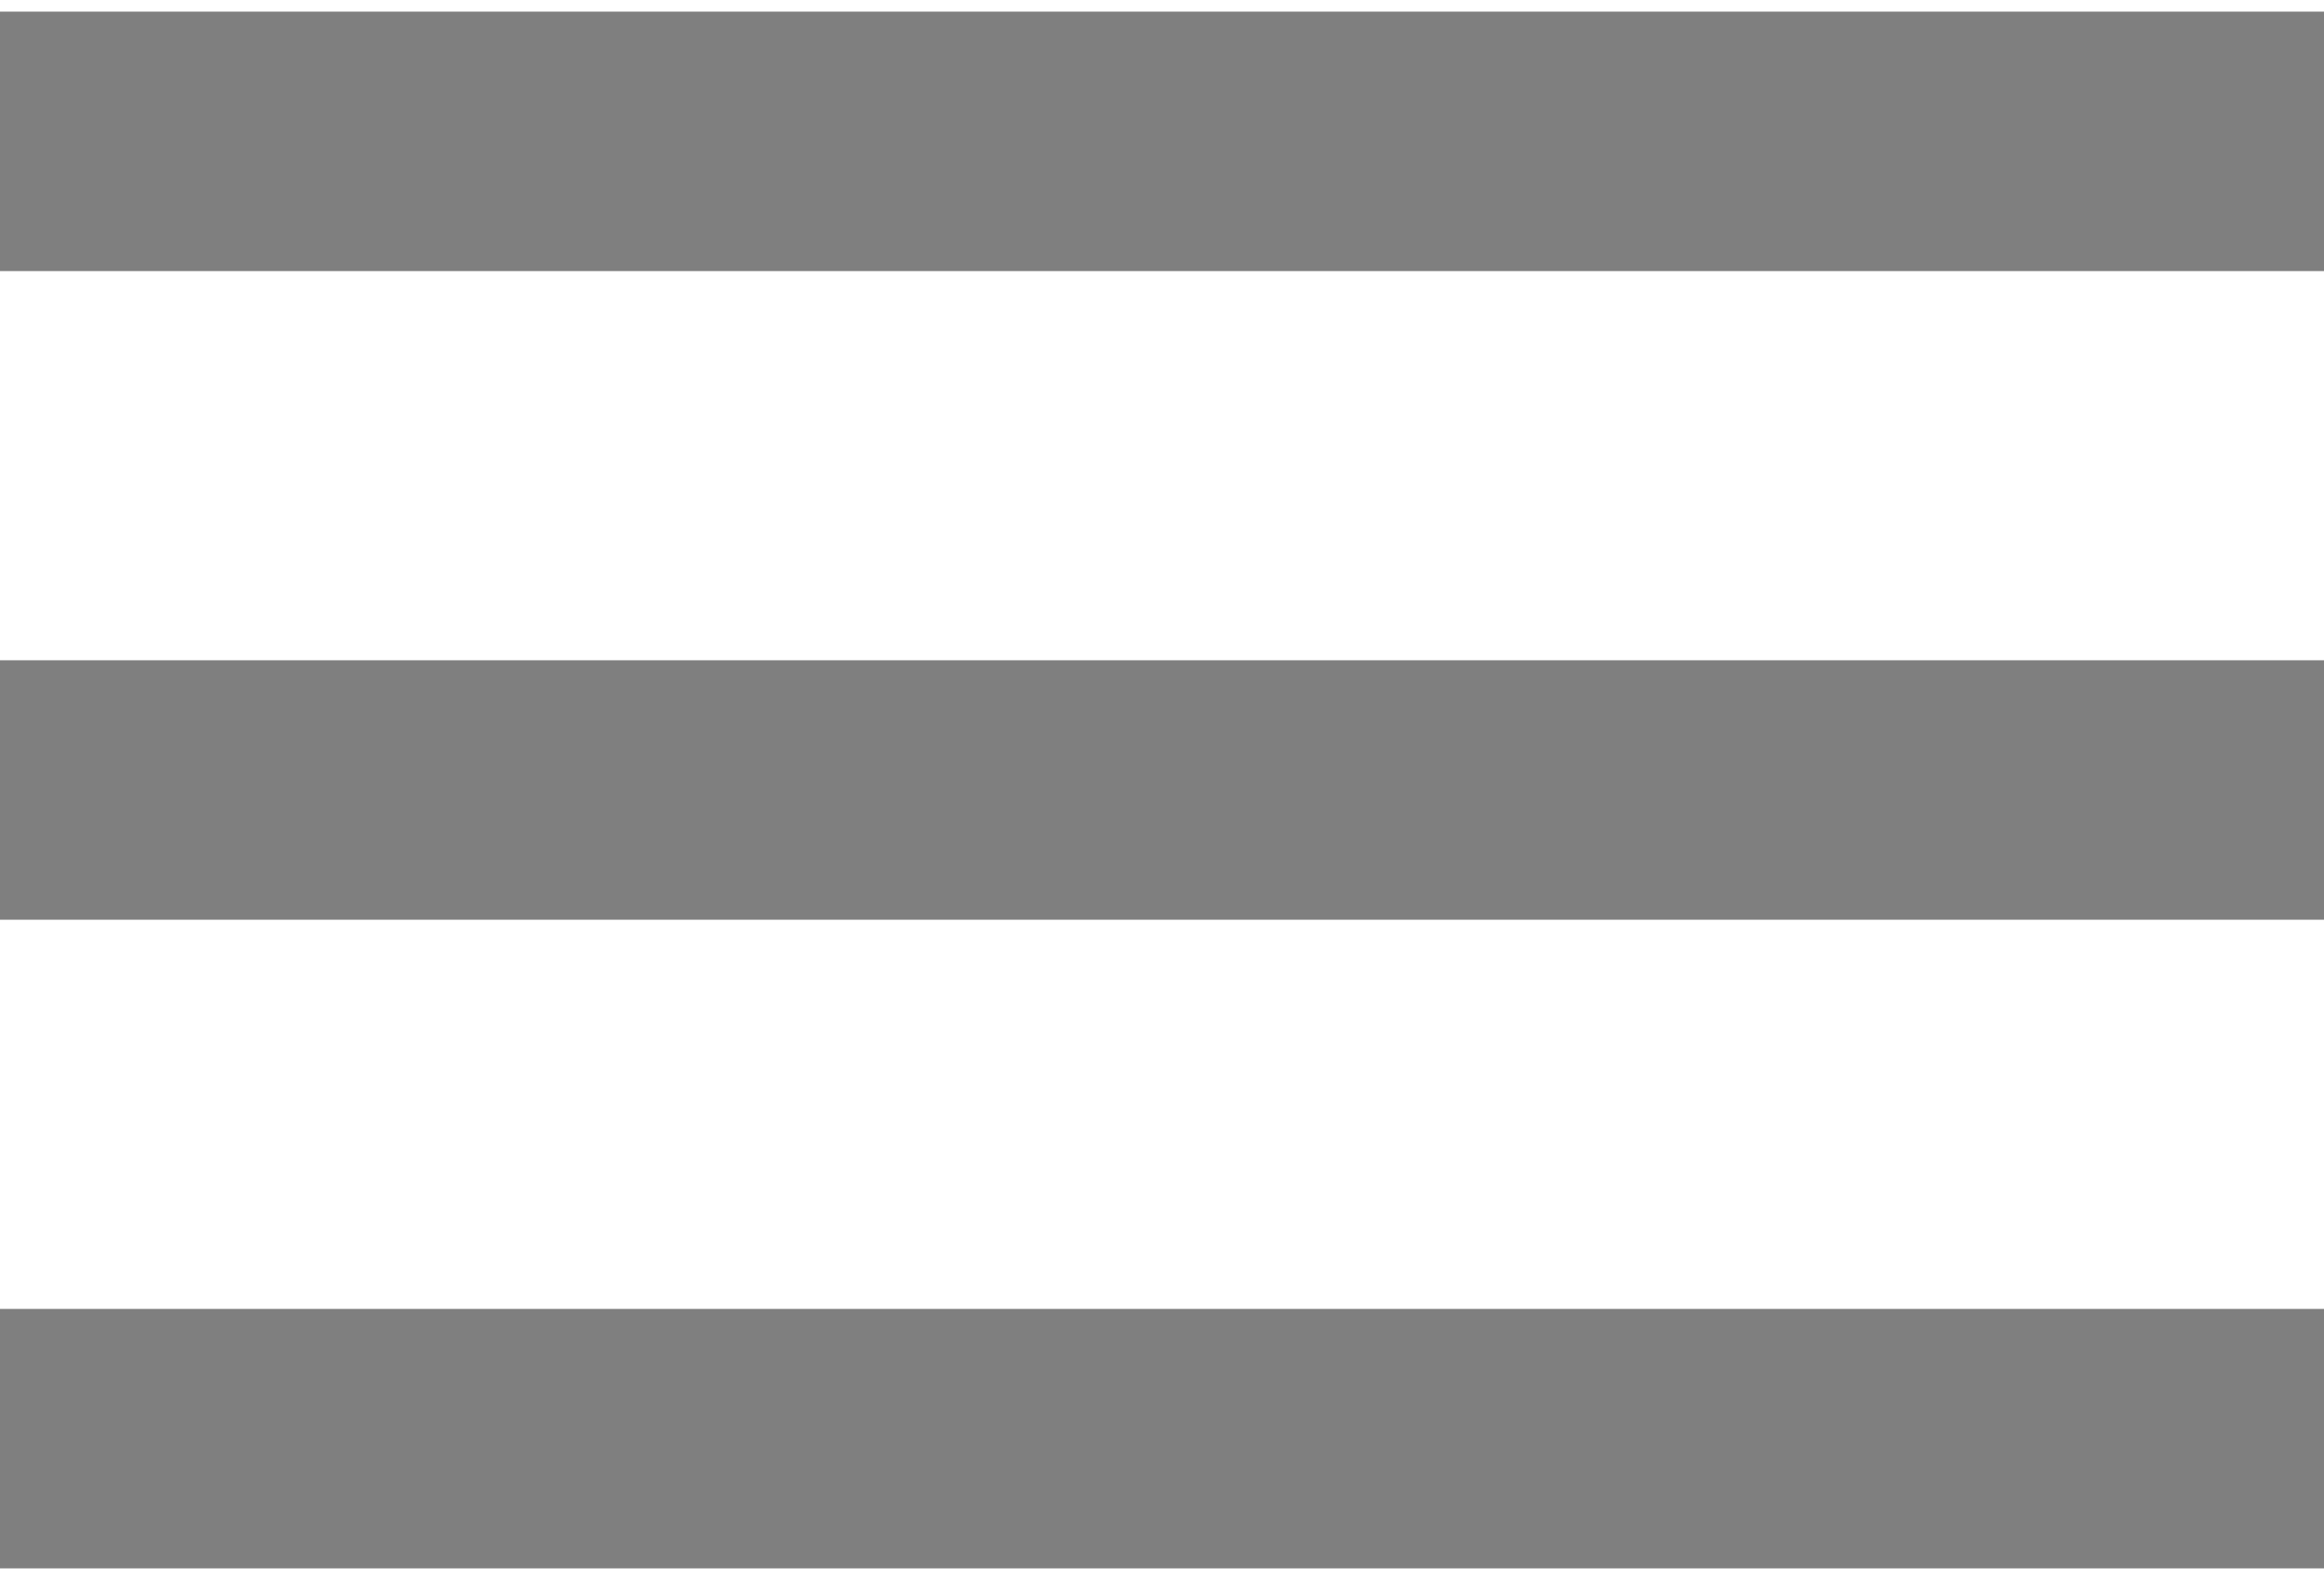
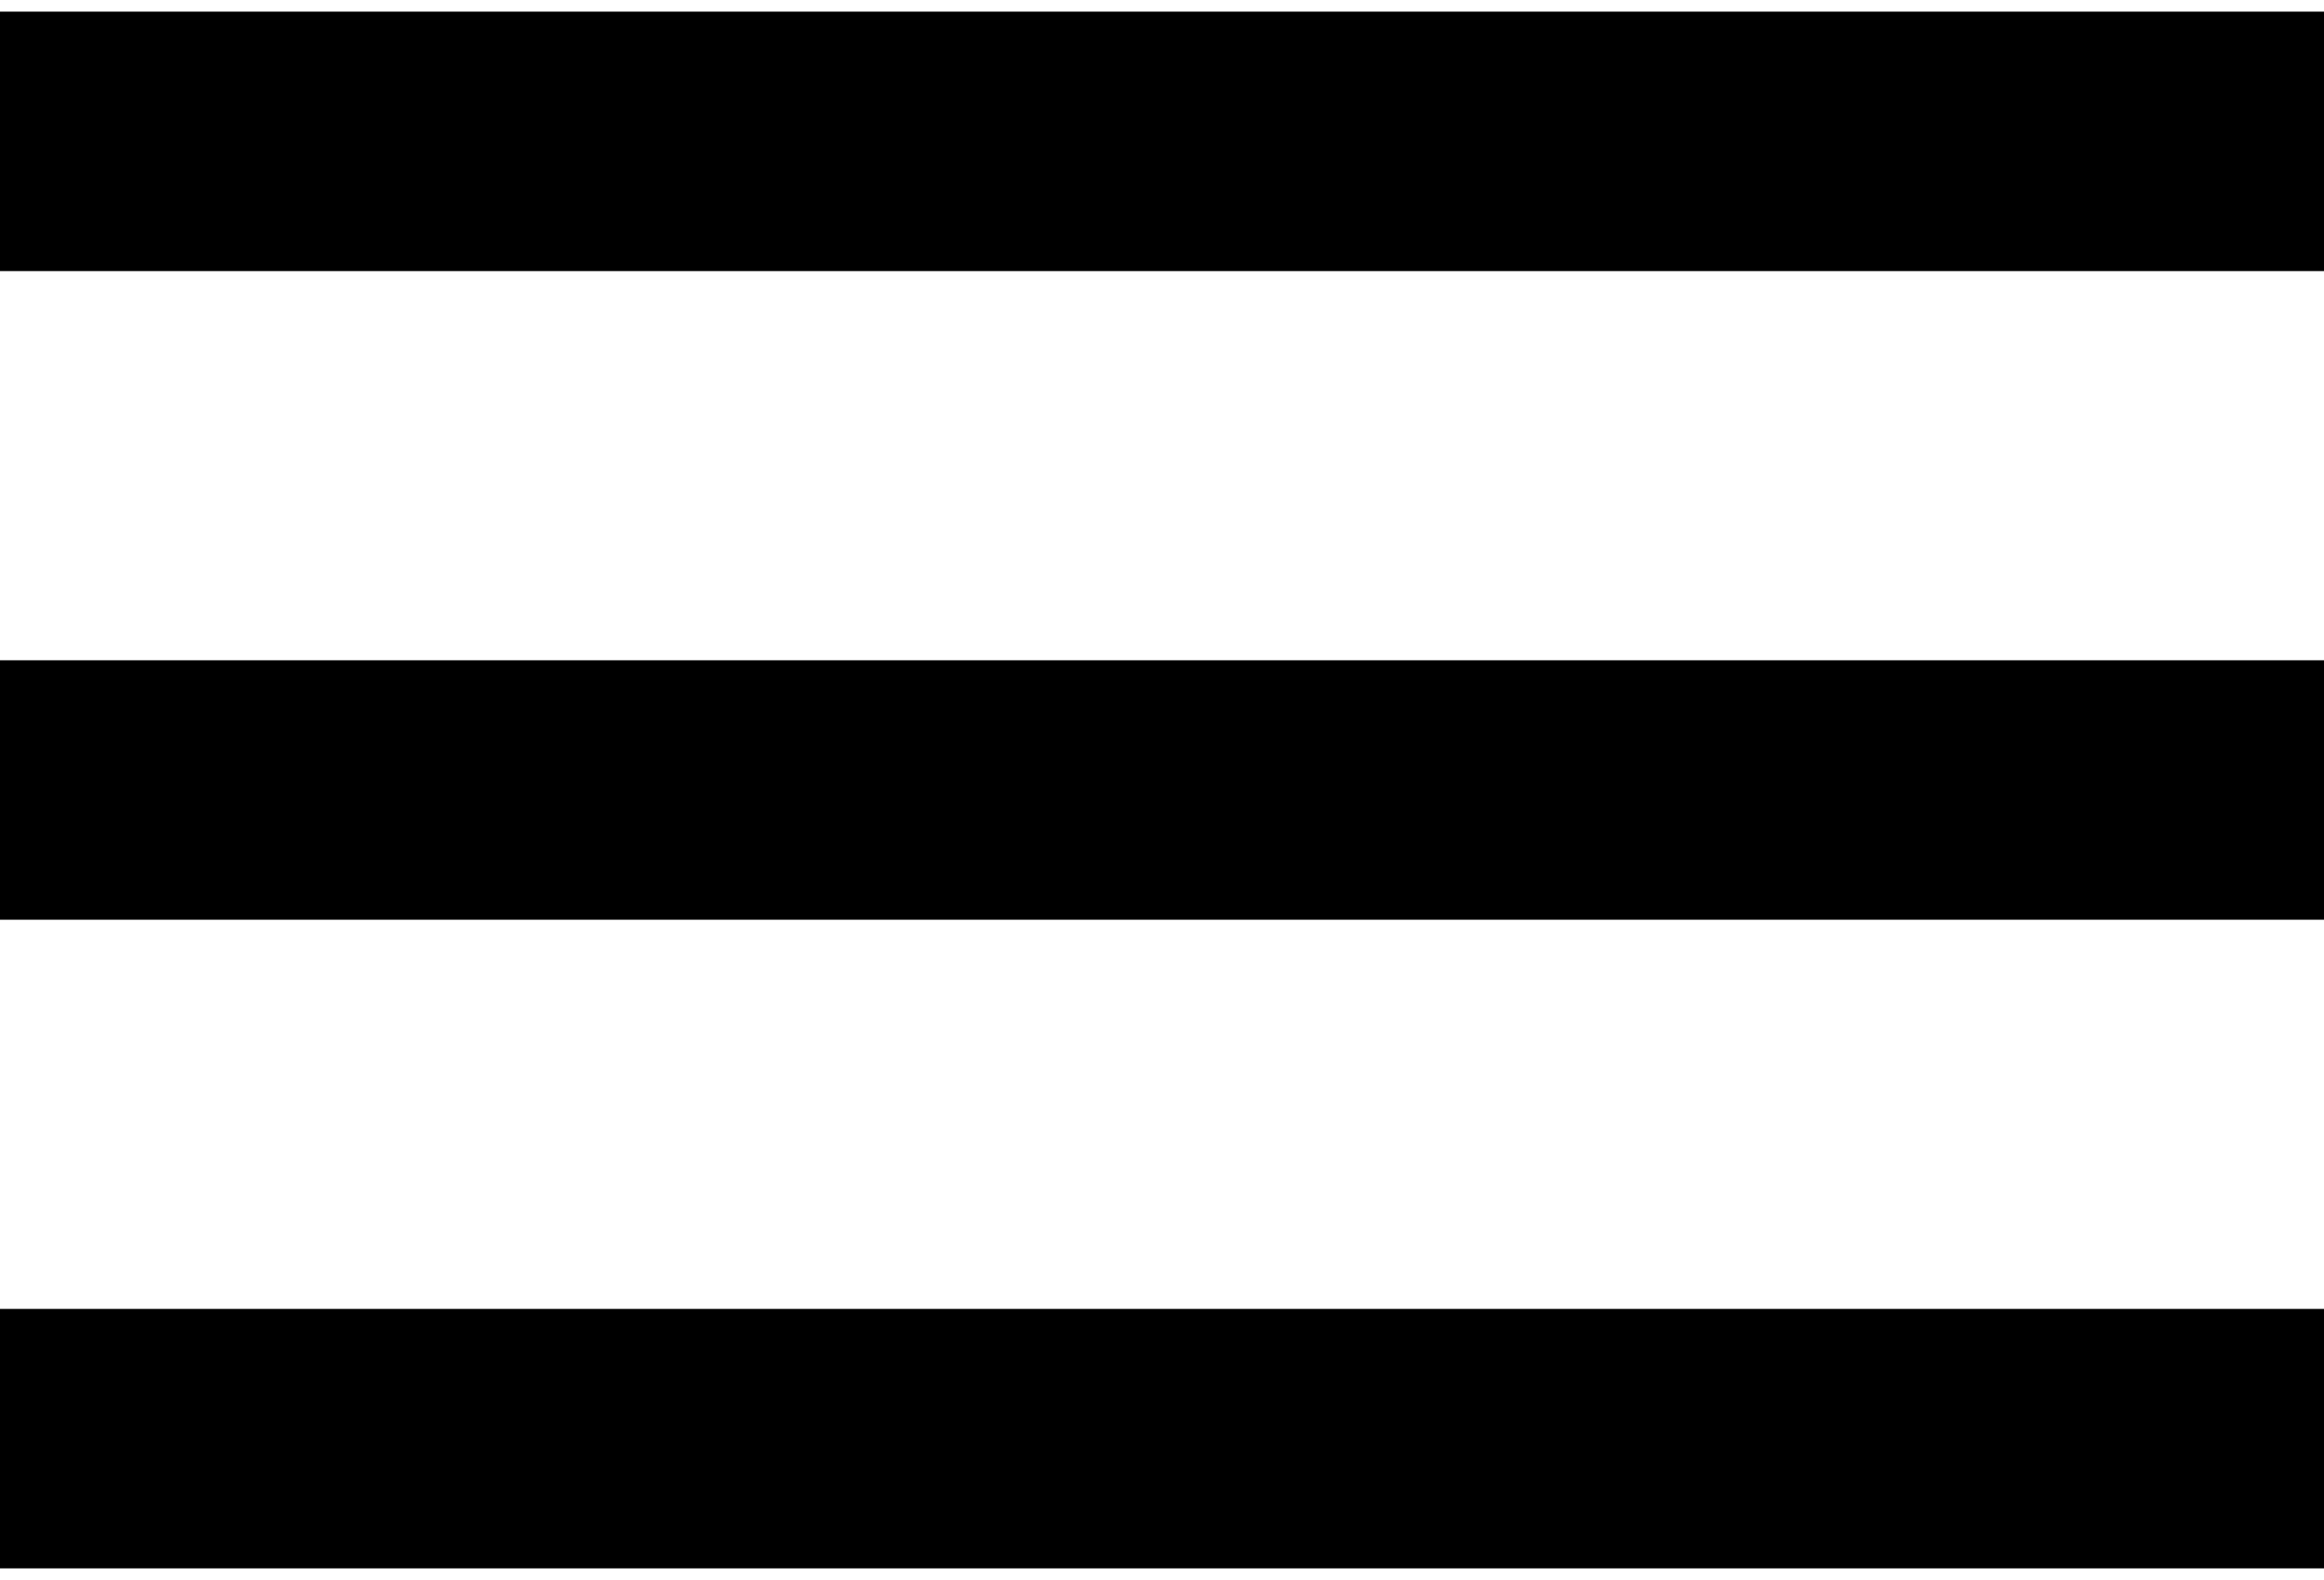
<svg xmlns="http://www.w3.org/2000/svg" width="100" height="68" viewBox="0 0 100 68" fill="none">
-   <path id="icon-menu" d="M0 67.5H100V56.333H0V67.5ZM0 39.583H100V28.417H0V39.583ZM0 0.5V11.667H100V0.5H0Z" fill="black" fill-opacity="0.5" />
+   <path d="M0 67.5H100V56.333H0V67.5ZM0 39.583H100V28.417H0V39.583ZM0 0.5V11.667H100V0.5H0Z" fill="black" />
</svg>
